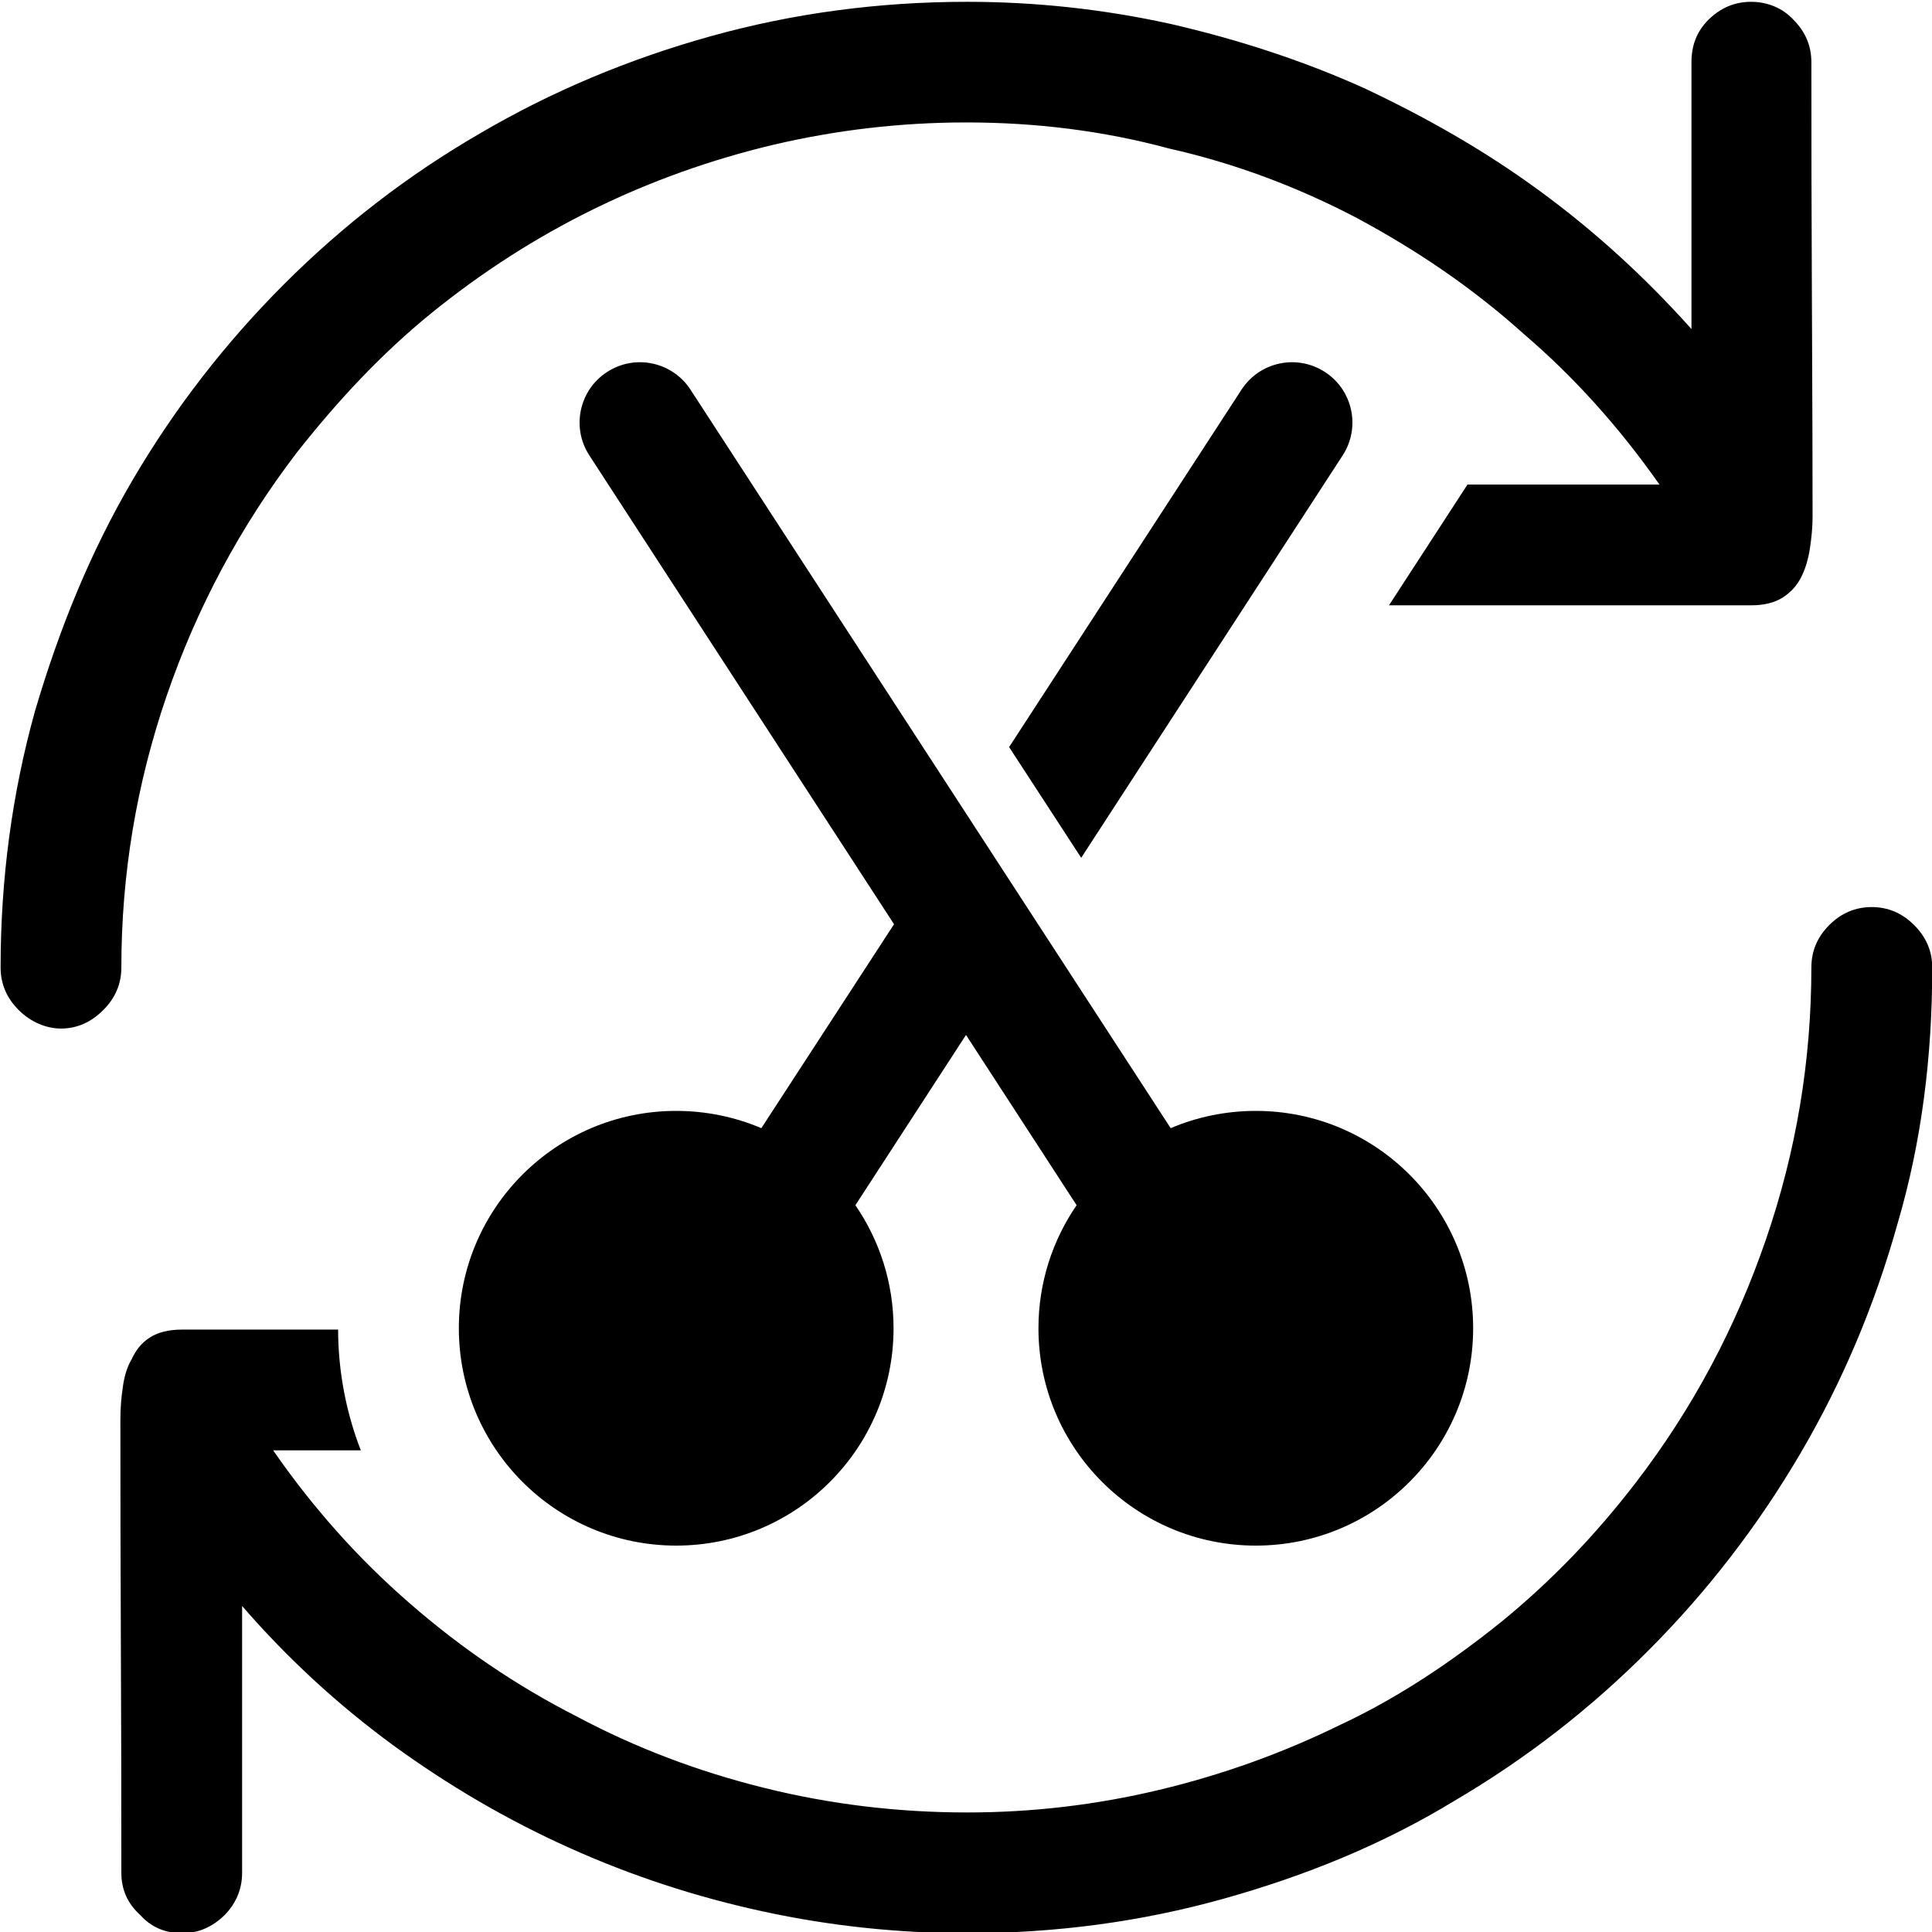
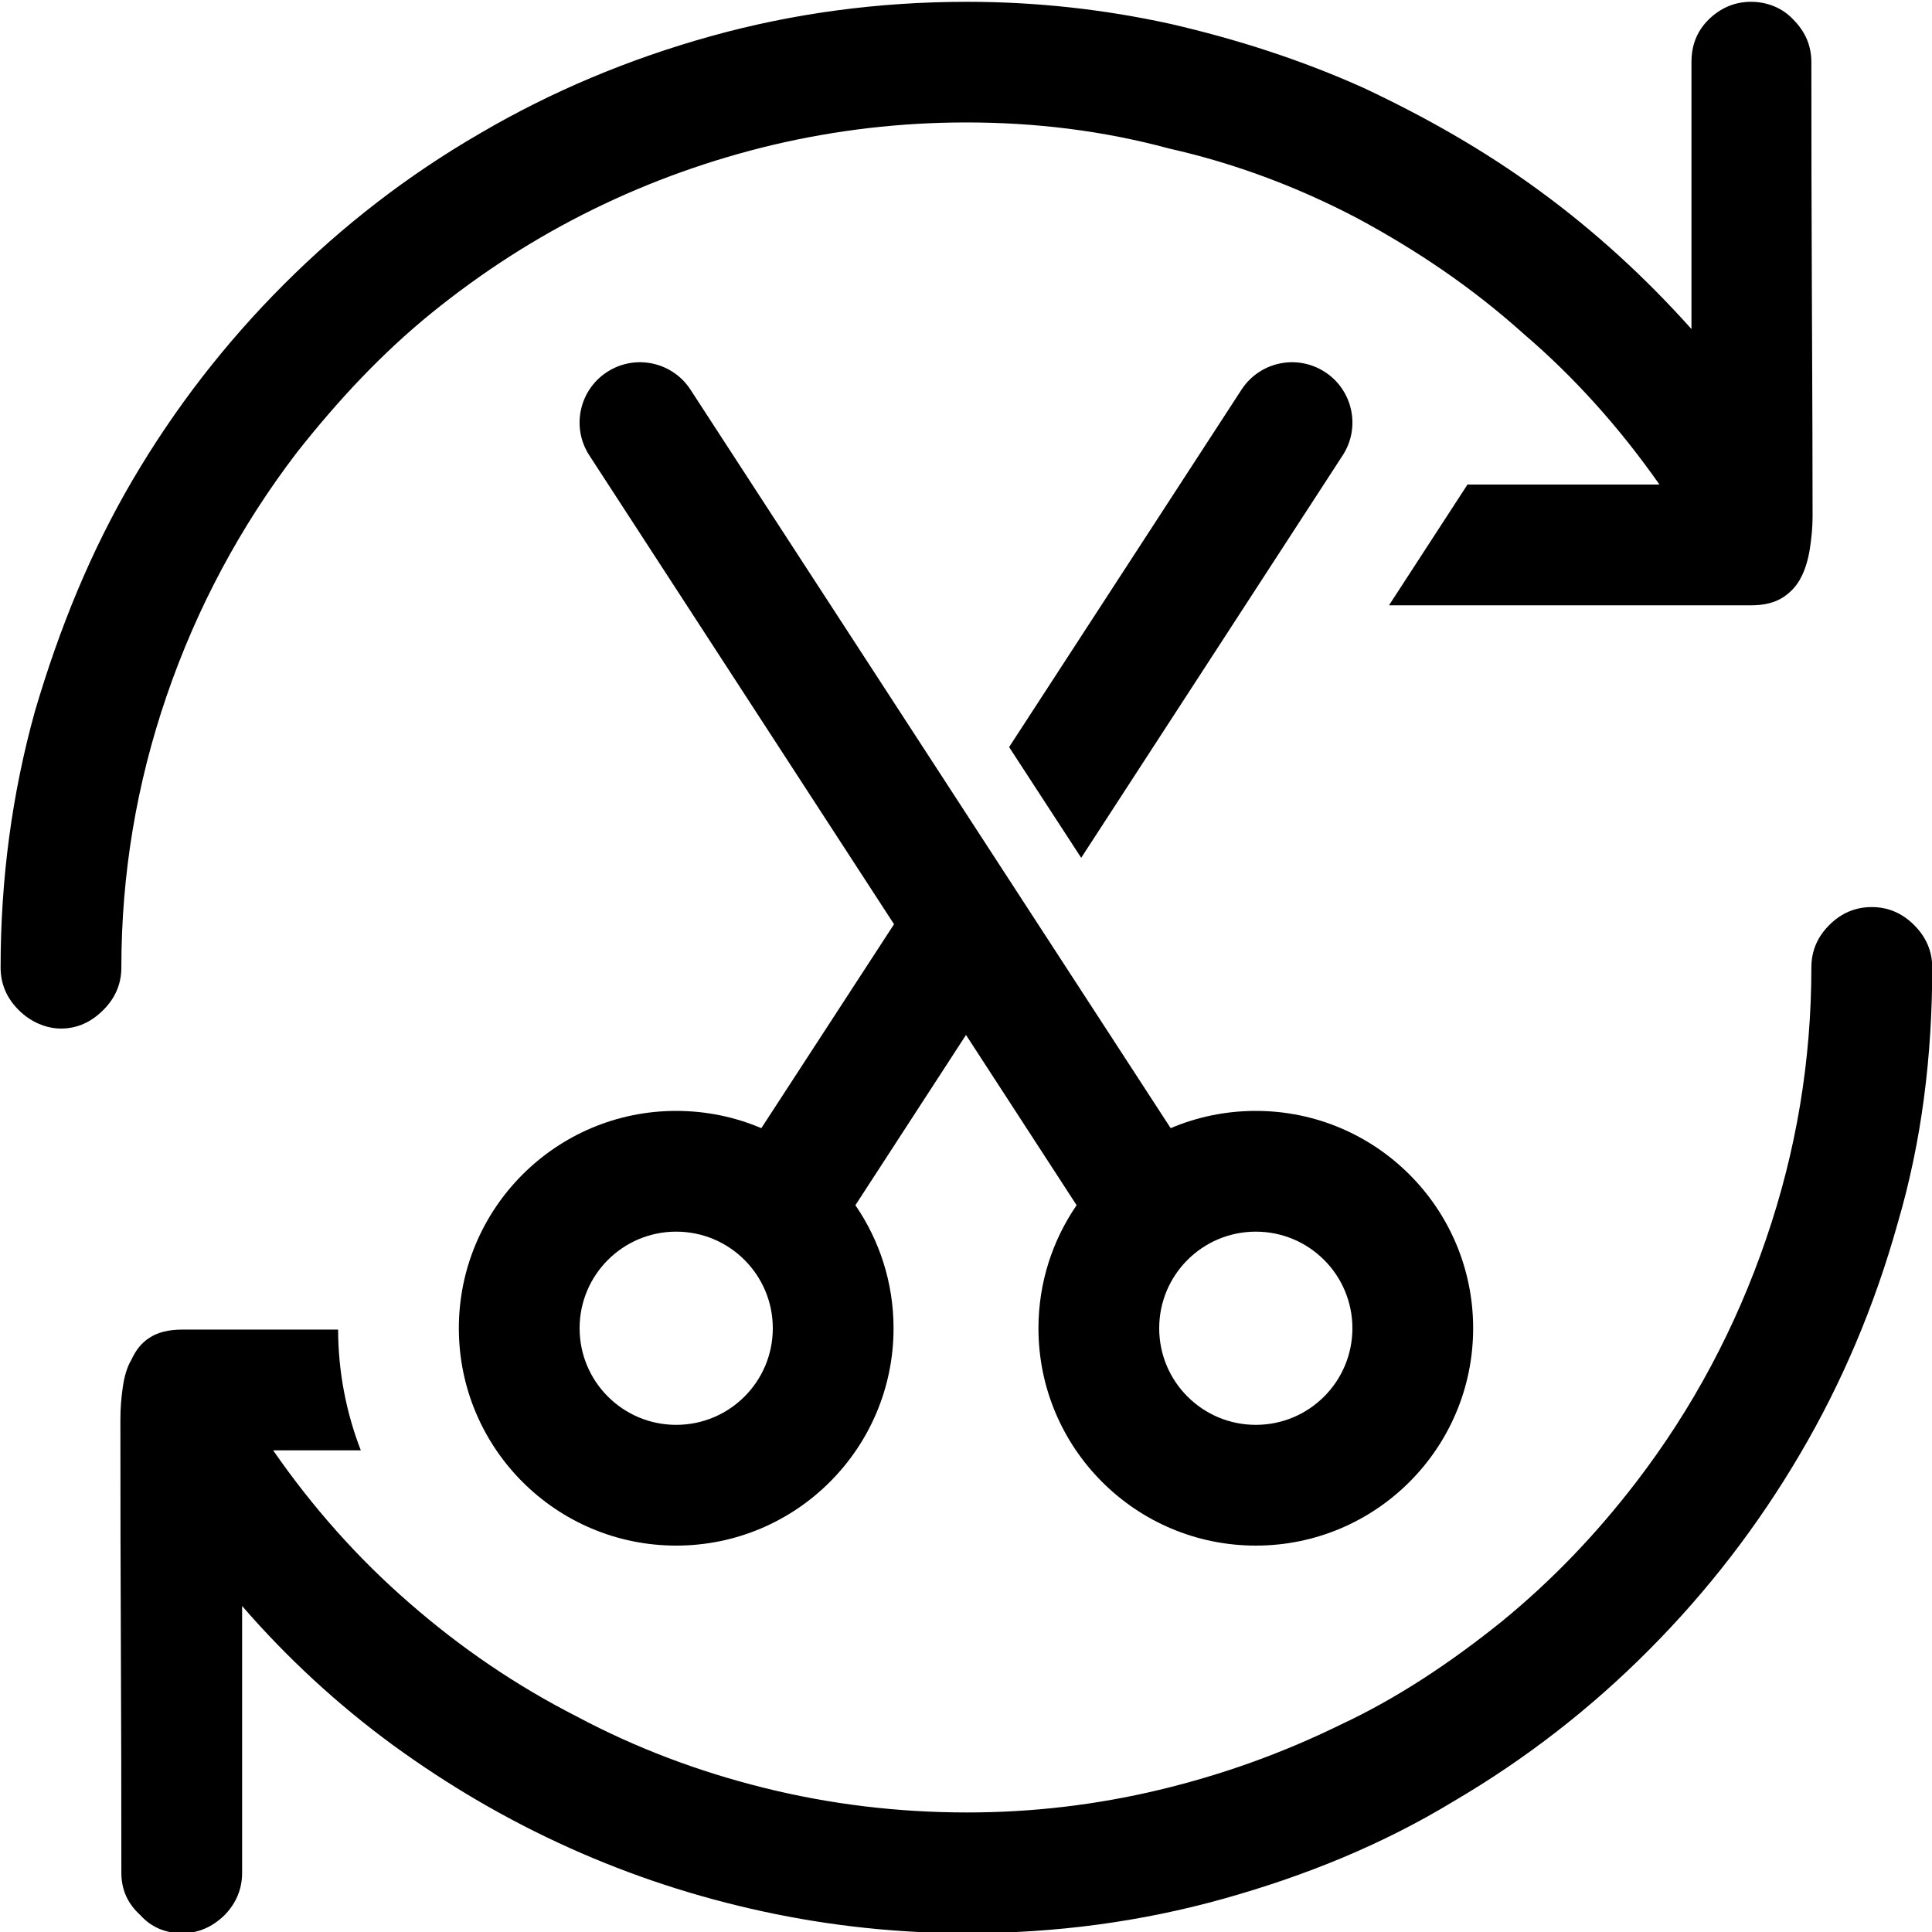
<svg xmlns="http://www.w3.org/2000/svg" width="16" height="16" viewBox="0 0 16 16">
  <path d="M14.907 12.042C15.256 11.449 15.525 10.812 15.715 10.133C15.915 9.453 16.002 8.746 16.002 8.012C16.002 7.877 15.951 7.76 15.852 7.661C15.753 7.562 15.636 7.512 15.501 7.512C15.365 7.512 15.248 7.562 15.149 7.661C15.05 7.76 15.001 7.877 15.001 8.012C15.001 8.783 14.876 9.533 14.626 10.261C14.376 10.991 14.02 11.662 13.548 12.277C13.22 12.704 12.856 13.086 12.435 13.43C12.021 13.763 11.576 14.062 11.1 14.284C10.623 14.518 10.123 14.698 9.6 14.823C9.077 14.948 8.547 15.01 8.011 15.01C7.438 15.01 6.878 14.943 6.331 14.807C5.785 14.672 5.264 14.475 4.78 14.217C4.275 13.96 3.815 13.646 3.391 13.276C2.966 12.907 2.59 12.485 2.262 12.011H2.988C2.868 11.701 2.801 11.364 2.8 11.011H1.51C1.395 11.011 1.307 11.034 1.239 11.078C1.171 11.122 1.126 11.179 1.087 11.263C1.053 11.32 1.029 11.399 1.017 11.488C1.004 11.576 0.997 11.662 0.997 11.759C0.997 12.376 0.998 13.003 1.001 13.628C1.004 14.252 1.005 14.88 1.005 15.51C1.005 15.645 1.054 15.763 1.163 15.861C1.252 15.96 1.369 16.01 1.51 16.01C1.64 16.01 1.757 15.96 1.859 15.861C1.955 15.763 2.005 15.645 2.005 15.51V13.3C2.379 13.732 2.796 14.116 3.254 14.452C3.714 14.787 4.199 15.071 4.715 15.303C5.23 15.535 5.765 15.71 6.32 15.83C6.874 15.95 7.438 16.01 8.01 16.01C8.745 16.01 9.451 15.915 10.131 15.725C10.81 15.535 11.447 15.277 12.041 14.916C12.634 14.568 13.173 14.15 13.657 13.663C14.142 13.176 14.558 12.636 14.907 12.042Z" />
  <path d="M14.766 4.947C14.834 4.903 14.885 4.845 14.919 4.775C14.952 4.71 14.976 4.627 14.989 4.541C15.002 4.455 15.011 4.368 15.011 4.279C15.011 3.814 15.009 3.34 15.007 2.869L15.005 2.397C15.002 1.772 15.001 1.145 15.001 0.515C15.001 0.379 14.951 0.262 14.852 0.163C14.763 0.066 14.636 0.015 14.501 0.015C14.365 0.015 14.248 0.066 14.149 0.163C14.05 0.262 14.008 0.379 14.008 0.515V2.725C13.626 2.298 13.209 1.916 12.751 1.581C12.293 1.245 11.807 0.97 11.295 0.729C10.782 0.498 10.248 0.326 9.694 0.198C9.139 0.076 8.578 0.015 8.01 0.015C7.276 0.015 6.568 0.11 5.886 0.3C5.204 0.49 4.566 0.758 3.973 1.106C3.379 1.45 2.839 1.867 2.352 2.354C1.865 2.841 1.447 3.381 1.099 3.974C0.75 4.568 0.491 5.206 0.29 5.888C0.1 6.57 0.005 7.278 0.005 8.012C0.005 8.148 0.055 8.265 0.154 8.364C0.252 8.463 0.382 8.518 0.505 8.518C0.642 8.518 0.757 8.463 0.856 8.364C0.955 8.265 1.005 8.148 1.005 8.012C1.005 7.242 1.13 6.492 1.38 5.763C1.63 5.034 1.989 4.362 2.458 3.748C2.799 3.316 3.158 2.93 3.574 2.592C3.991 2.254 4.437 1.967 4.914 1.733C5.39 1.499 5.894 1.32 6.409 1.198C6.93 1.076 7.461 1.014 8.003 1.014C8.575 1.014 9.135 1.082 9.682 1.23C10.229 1.353 10.748 1.549 11.24 1.807C11.732 2.072 12.19 2.38 12.615 2.762C13.039 3.124 13.415 3.545 13.743 4.013H12.153L11.503 5.013H14.501C14.61 5.013 14.698 4.991 14.766 4.947Z" />
-   <path d="M5.719 3.228C5.569 2.996 5.259 2.93 5.027 3.081C4.796 3.231 4.73 3.541 4.881 3.772L7.404 7.654L6.305 9.343C6.089 9.251 5.85 9.2 5.6 9.2C4.606 9.2 3.8 10.006 3.8 11C3.8 11.994 4.606 12.8 5.6 12.8C6.594 12.8 7.4 11.994 7.4 11C7.4 10.622 7.283 10.271 7.084 9.981L8 8.571L8.916 9.981C8.717 10.271 8.6 10.622 8.6 11C8.6 11.994 9.406 12.8 10.4 12.8C11.394 12.8 12.2 11.994 12.2 11C12.2 10.006 11.394 9.2 10.4 9.2C10.15 9.2 9.911 9.251 9.695 9.343L5.719 3.228ZM5.6 11.8C6.042 11.8 6.4 11.442 6.4 11C6.4 10.558 6.042 10.2 5.6 10.2C5.158 10.2 4.8 10.558 4.8 11C4.8 11.442 5.158 11.8 5.6 11.8ZM10.4 11.8C10.842 11.8 11.2 11.442 11.2 11C11.2 10.558 10.842 10.2 10.4 10.2C9.958 10.2 9.6 10.558 9.6 11C9.6 11.442 9.958 11.8 10.4 11.8Z" />
+   <path fill-rule="evenodd" clip-rule="evenodd" d="M5.719 3.228C5.569 2.996 5.259 2.93 5.027 3.081C4.796 3.231 4.73 3.541 4.881 3.772L7.404 7.654L6.305 9.343C6.089 9.251 5.85 9.2 5.6 9.2C4.606 9.2 3.8 10.006 3.8 11C3.8 11.994 4.606 12.8 5.6 12.8C6.594 12.8 7.4 11.994 7.4 11C7.4 10.622 7.283 10.271 7.084 9.981L8 8.571L8.916 9.981C8.717 10.271 8.6 10.622 8.6 11C8.6 11.994 9.406 12.8 10.4 12.8C11.394 12.8 12.2 11.994 12.2 11C12.2 10.006 11.394 9.2 10.4 9.2C10.15 9.2 9.911 9.251 9.695 9.343L5.719 3.228ZM5.6 11.8C6.042 11.8 6.4 11.442 6.4 11C6.4 10.558 6.042 10.2 5.6 10.2C5.158 10.2 4.8 10.558 4.8 11C4.8 11.442 5.158 11.8 5.6 11.8ZM10.4 11.8C10.842 11.8 11.2 11.442 11.2 11C11.2 10.558 10.842 10.2 10.4 10.2C9.958 10.2 9.6 10.558 9.6 11C9.6 11.442 9.958 11.8 10.4 11.8Z" />
  <path d="M8.954 7.104L11.119 3.772C11.27 3.541 11.204 3.231 10.973 3.081C10.741 2.93 10.431 2.996 10.281 3.228L8.357 6.187L8.954 7.104Z" />
</svg>
